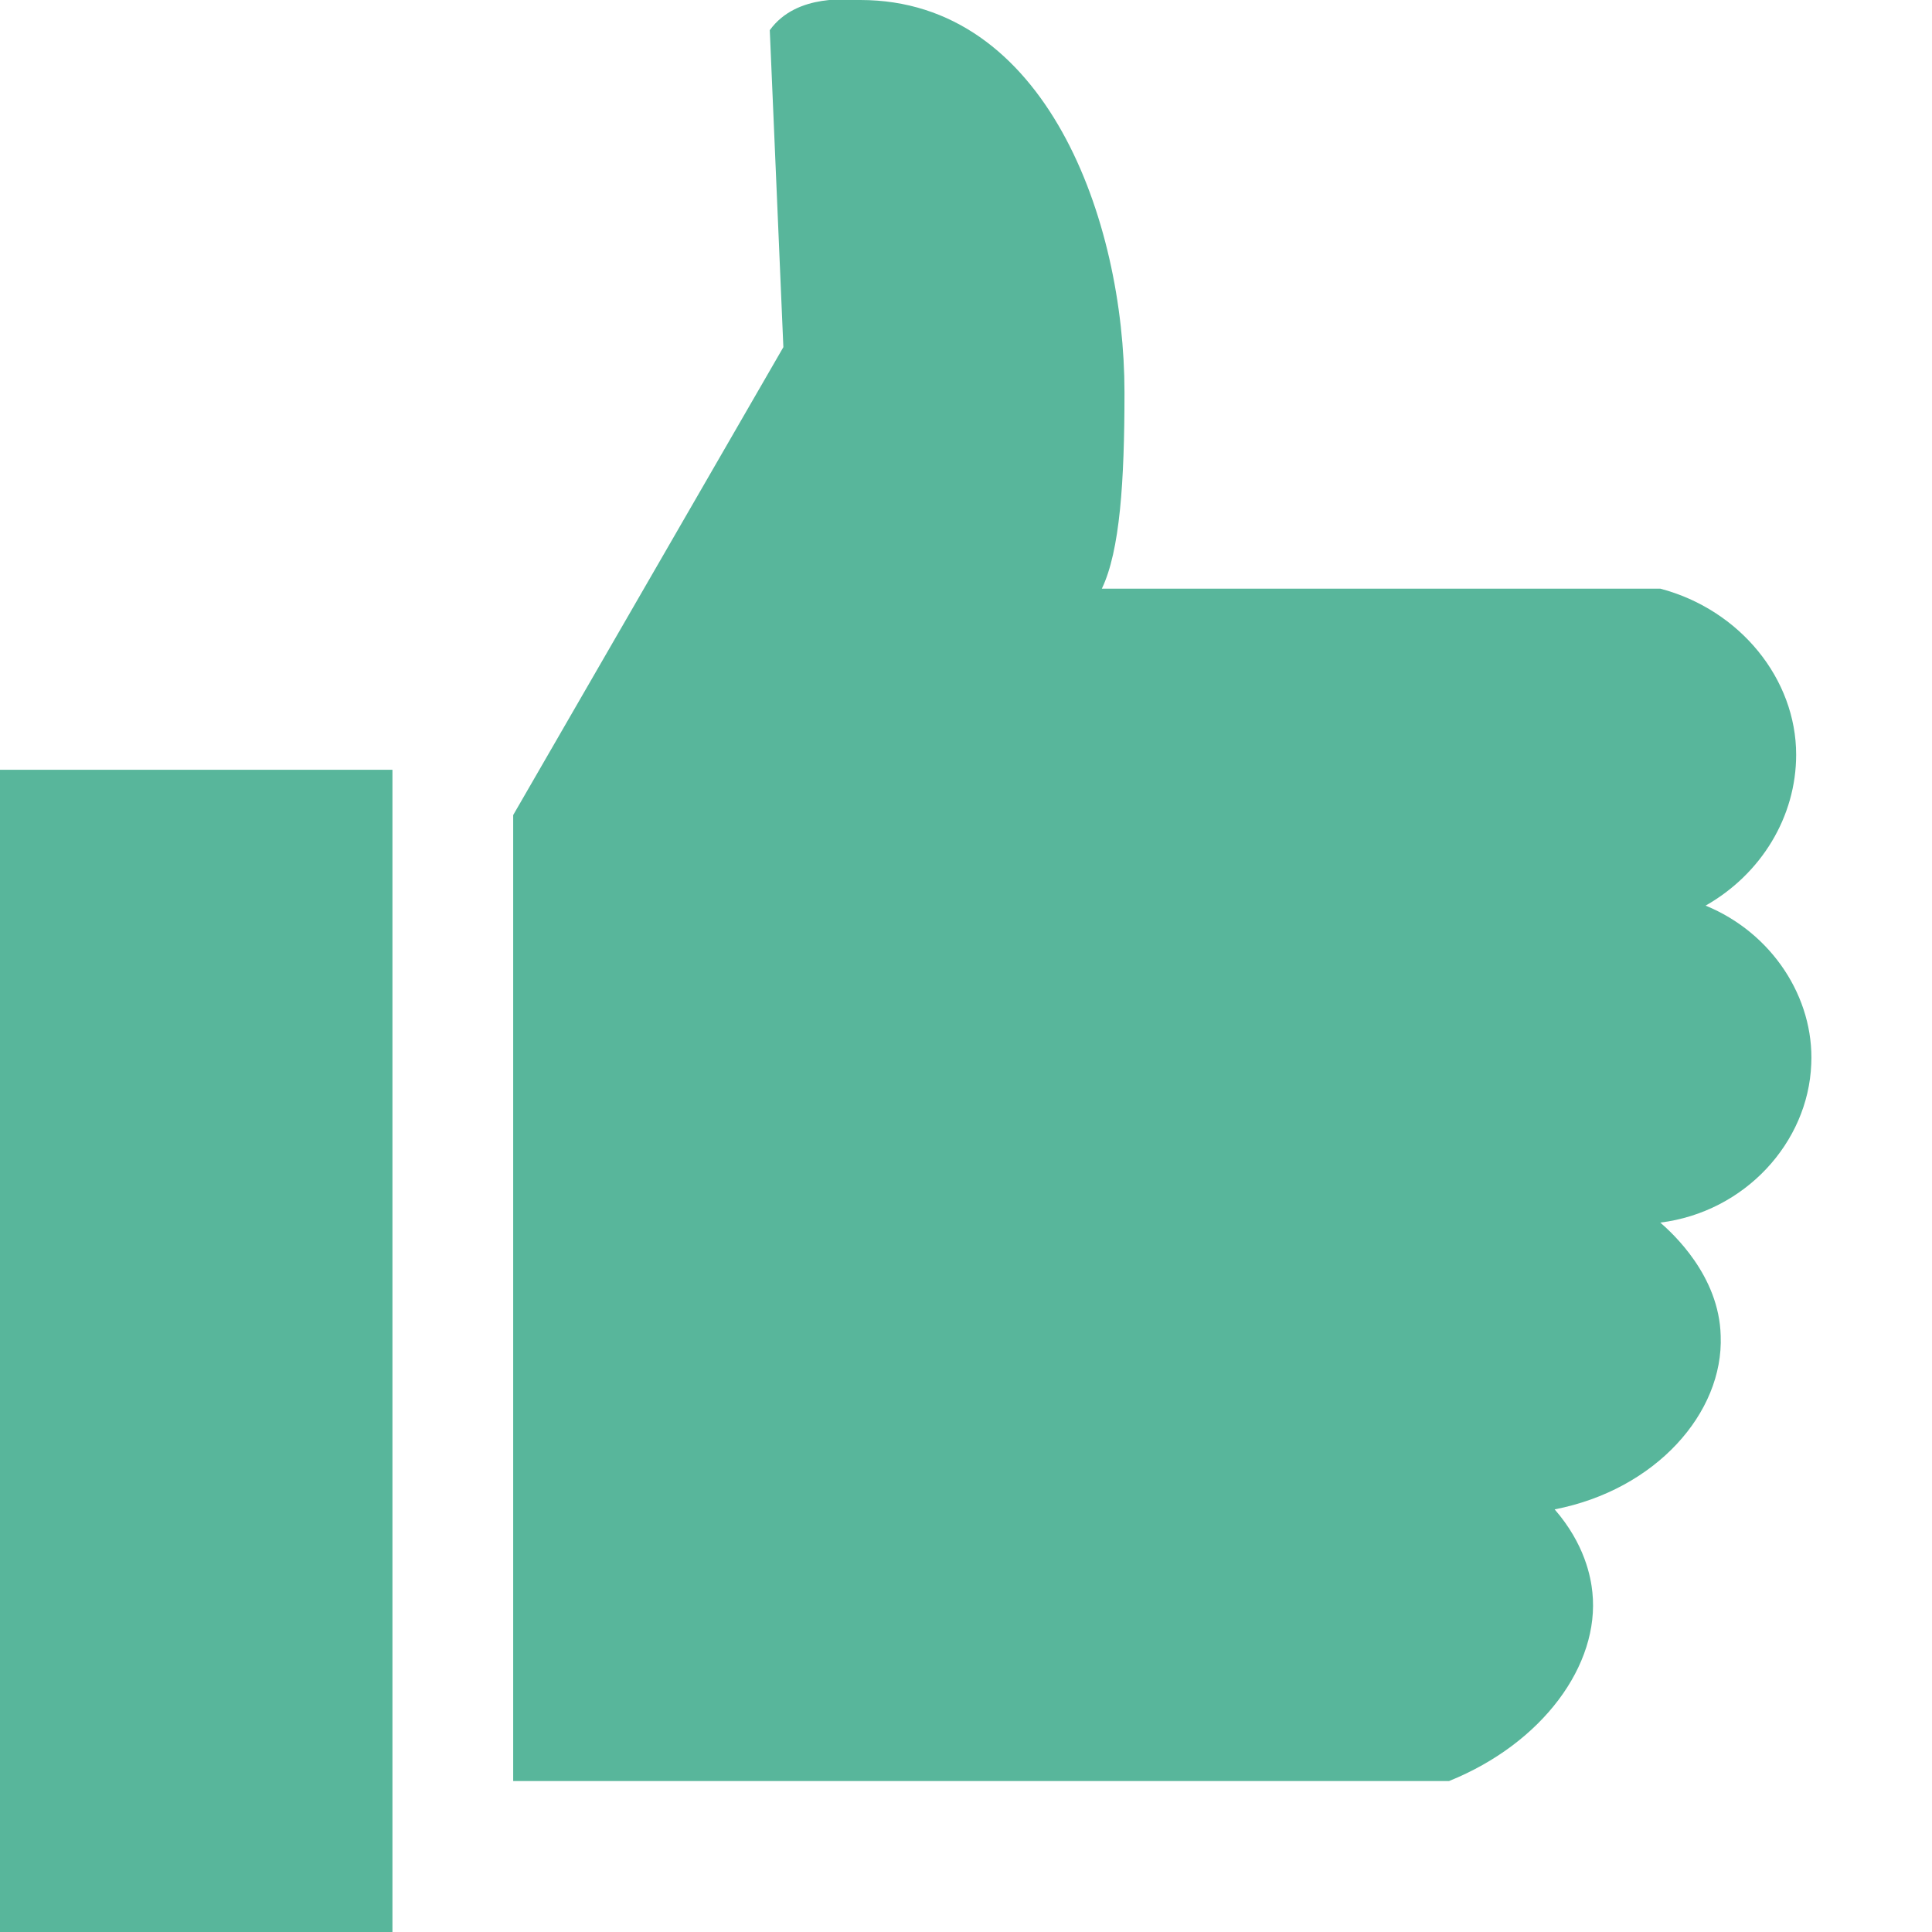
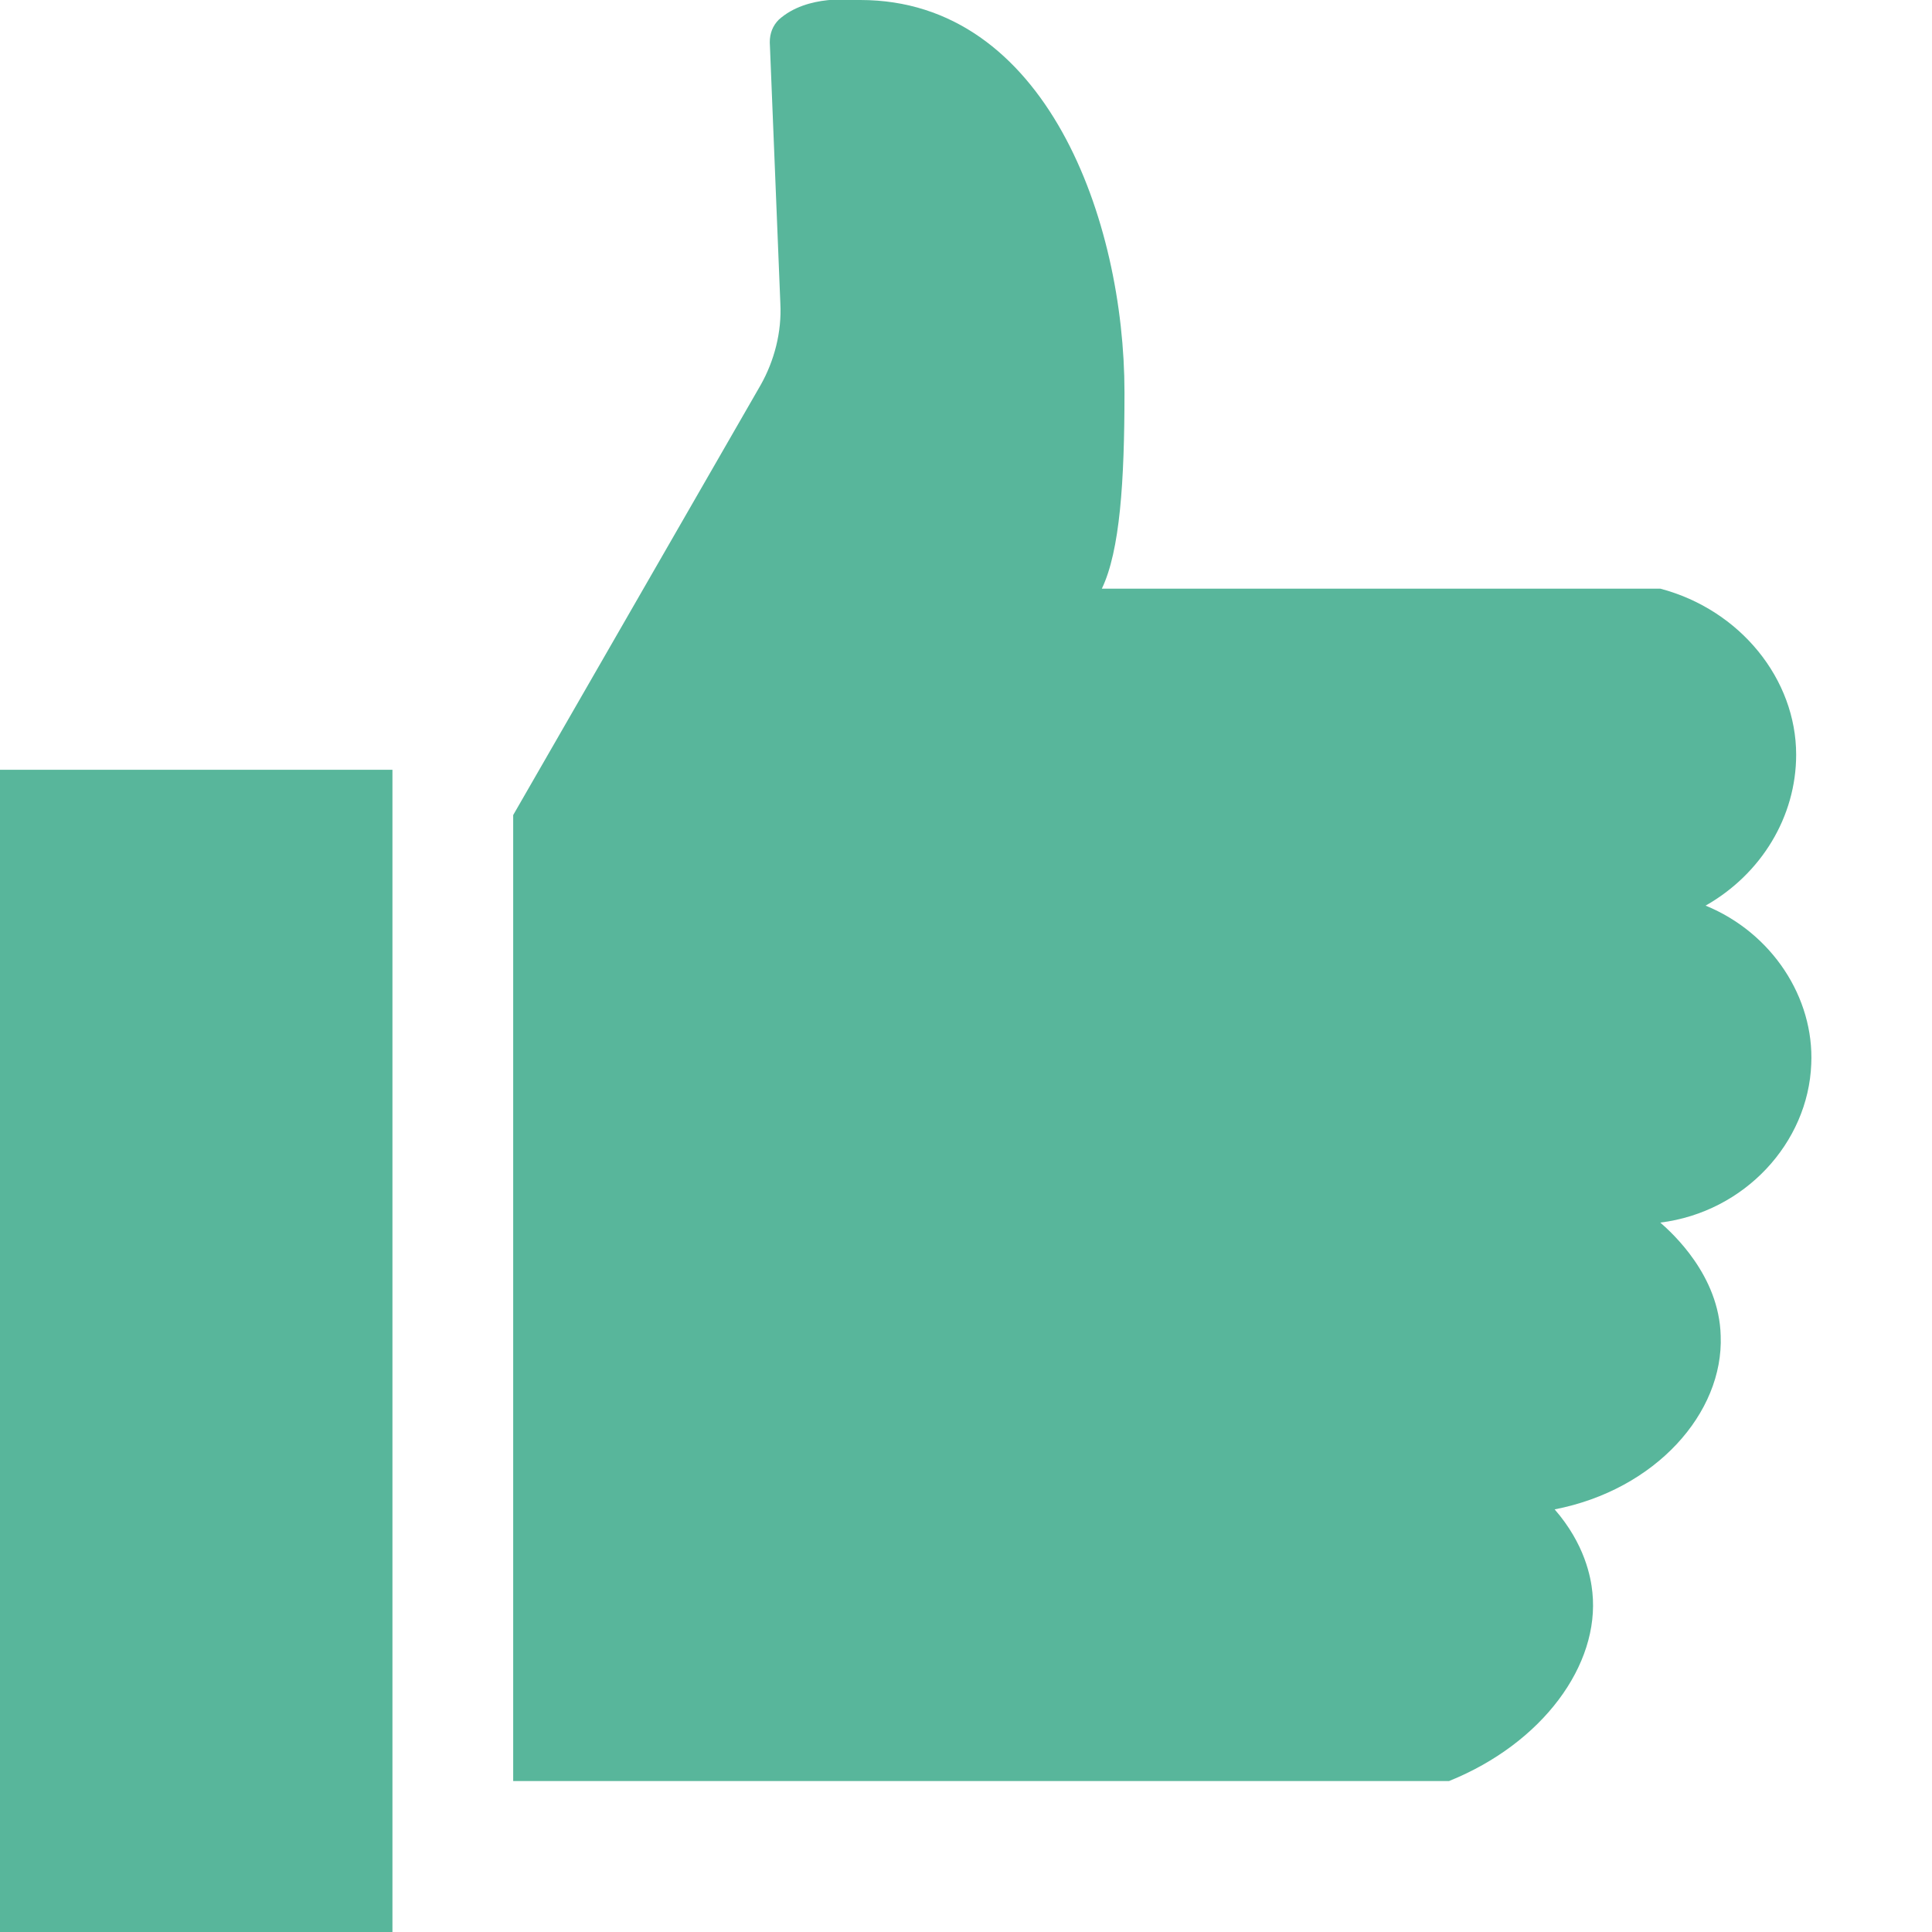
<svg xmlns="http://www.w3.org/2000/svg" version="1.1" id="Layer_1" x="0px" y="0px" viewBox="0 0 128 128" enable-background="new 0 0 128 128" xml:space="preserve">
  <rect y="51" fill="#58B69B" width="26" height="77" />
-   <path fill="#58B69B" d="M96,118c6.2-2.5,10-7.7,9.5-12.5c-0.1-1-0.5-3.2-2.5-5.5c6.7-1.3,11.2-6.4,11-11.5c-0.1-4-3.2-6.8-4-7.5  c5.6-0.7,9.8-5.3,10-10.5c0.2-4.4-2.6-8.7-7-10.5c3.7-2.1,6-5.9,6-10c0-5-3.7-9.6-9-11H73c1.2-2.5,1.5-7.1,1.5-13  c0-11.4-5.2-26-17.5-26c-0.6,0-4.2-0.5-6,2l0.9,21L34,54v64H96z" />
+   <path fill="#58B69B" d="M96,118c6.2-2.5,10-7.7,9.5-12.5c-0.1-1-0.5-3.2-2.5-5.5c6.7-1.3,11.2-6.4,11-11.5c-0.1-4-3.2-6.8-4-7.5  c5.6-0.7,9.8-5.3,10-10.5c0.2-4.4-2.6-8.7-7-10.5c3.7-2.1,6-5.9,6-10c0-5-3.7-9.6-9-11H73c1.2-2.5,1.5-7.1,1.5-13  c0-11.4-5.2-26-17.5-26c-0.5,0-3.5-0.4-5.4,1.3C51.2,1.7,51,2.2,51,2.8l0.7,17.3c0.1,1.9-0.4,3.8-1.3,5.4L34,54v64H96z" />
</svg>
